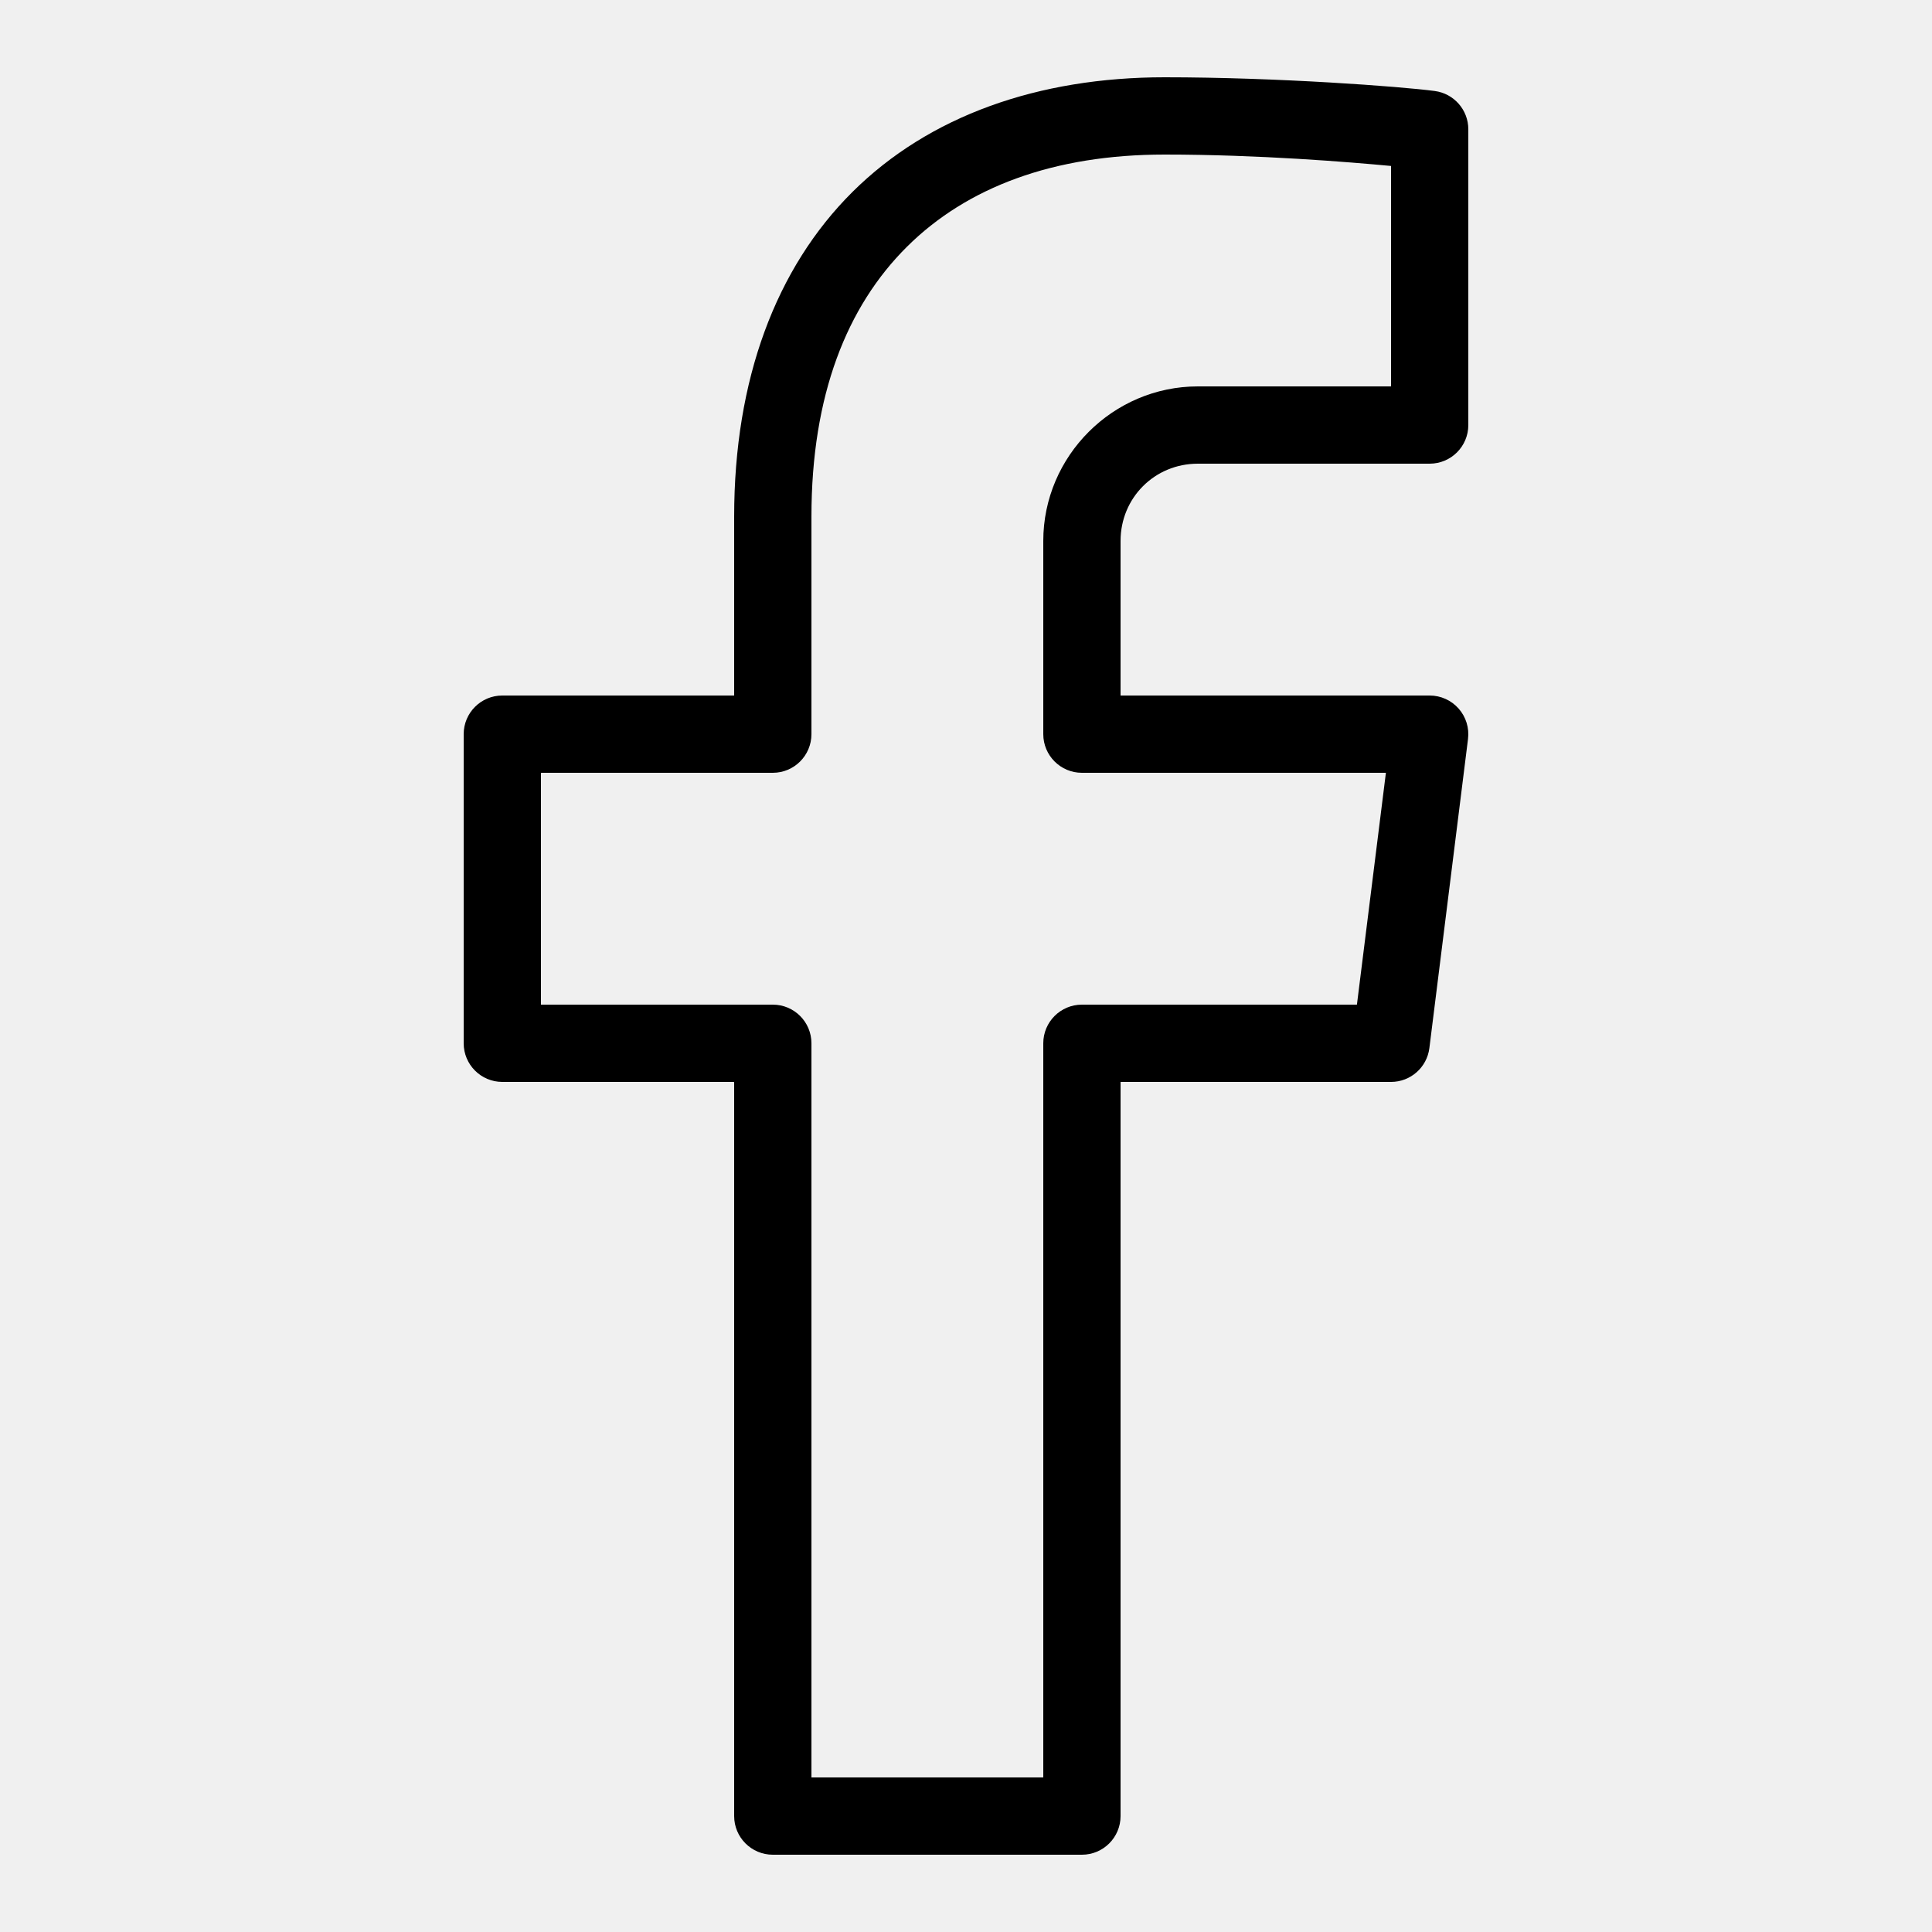
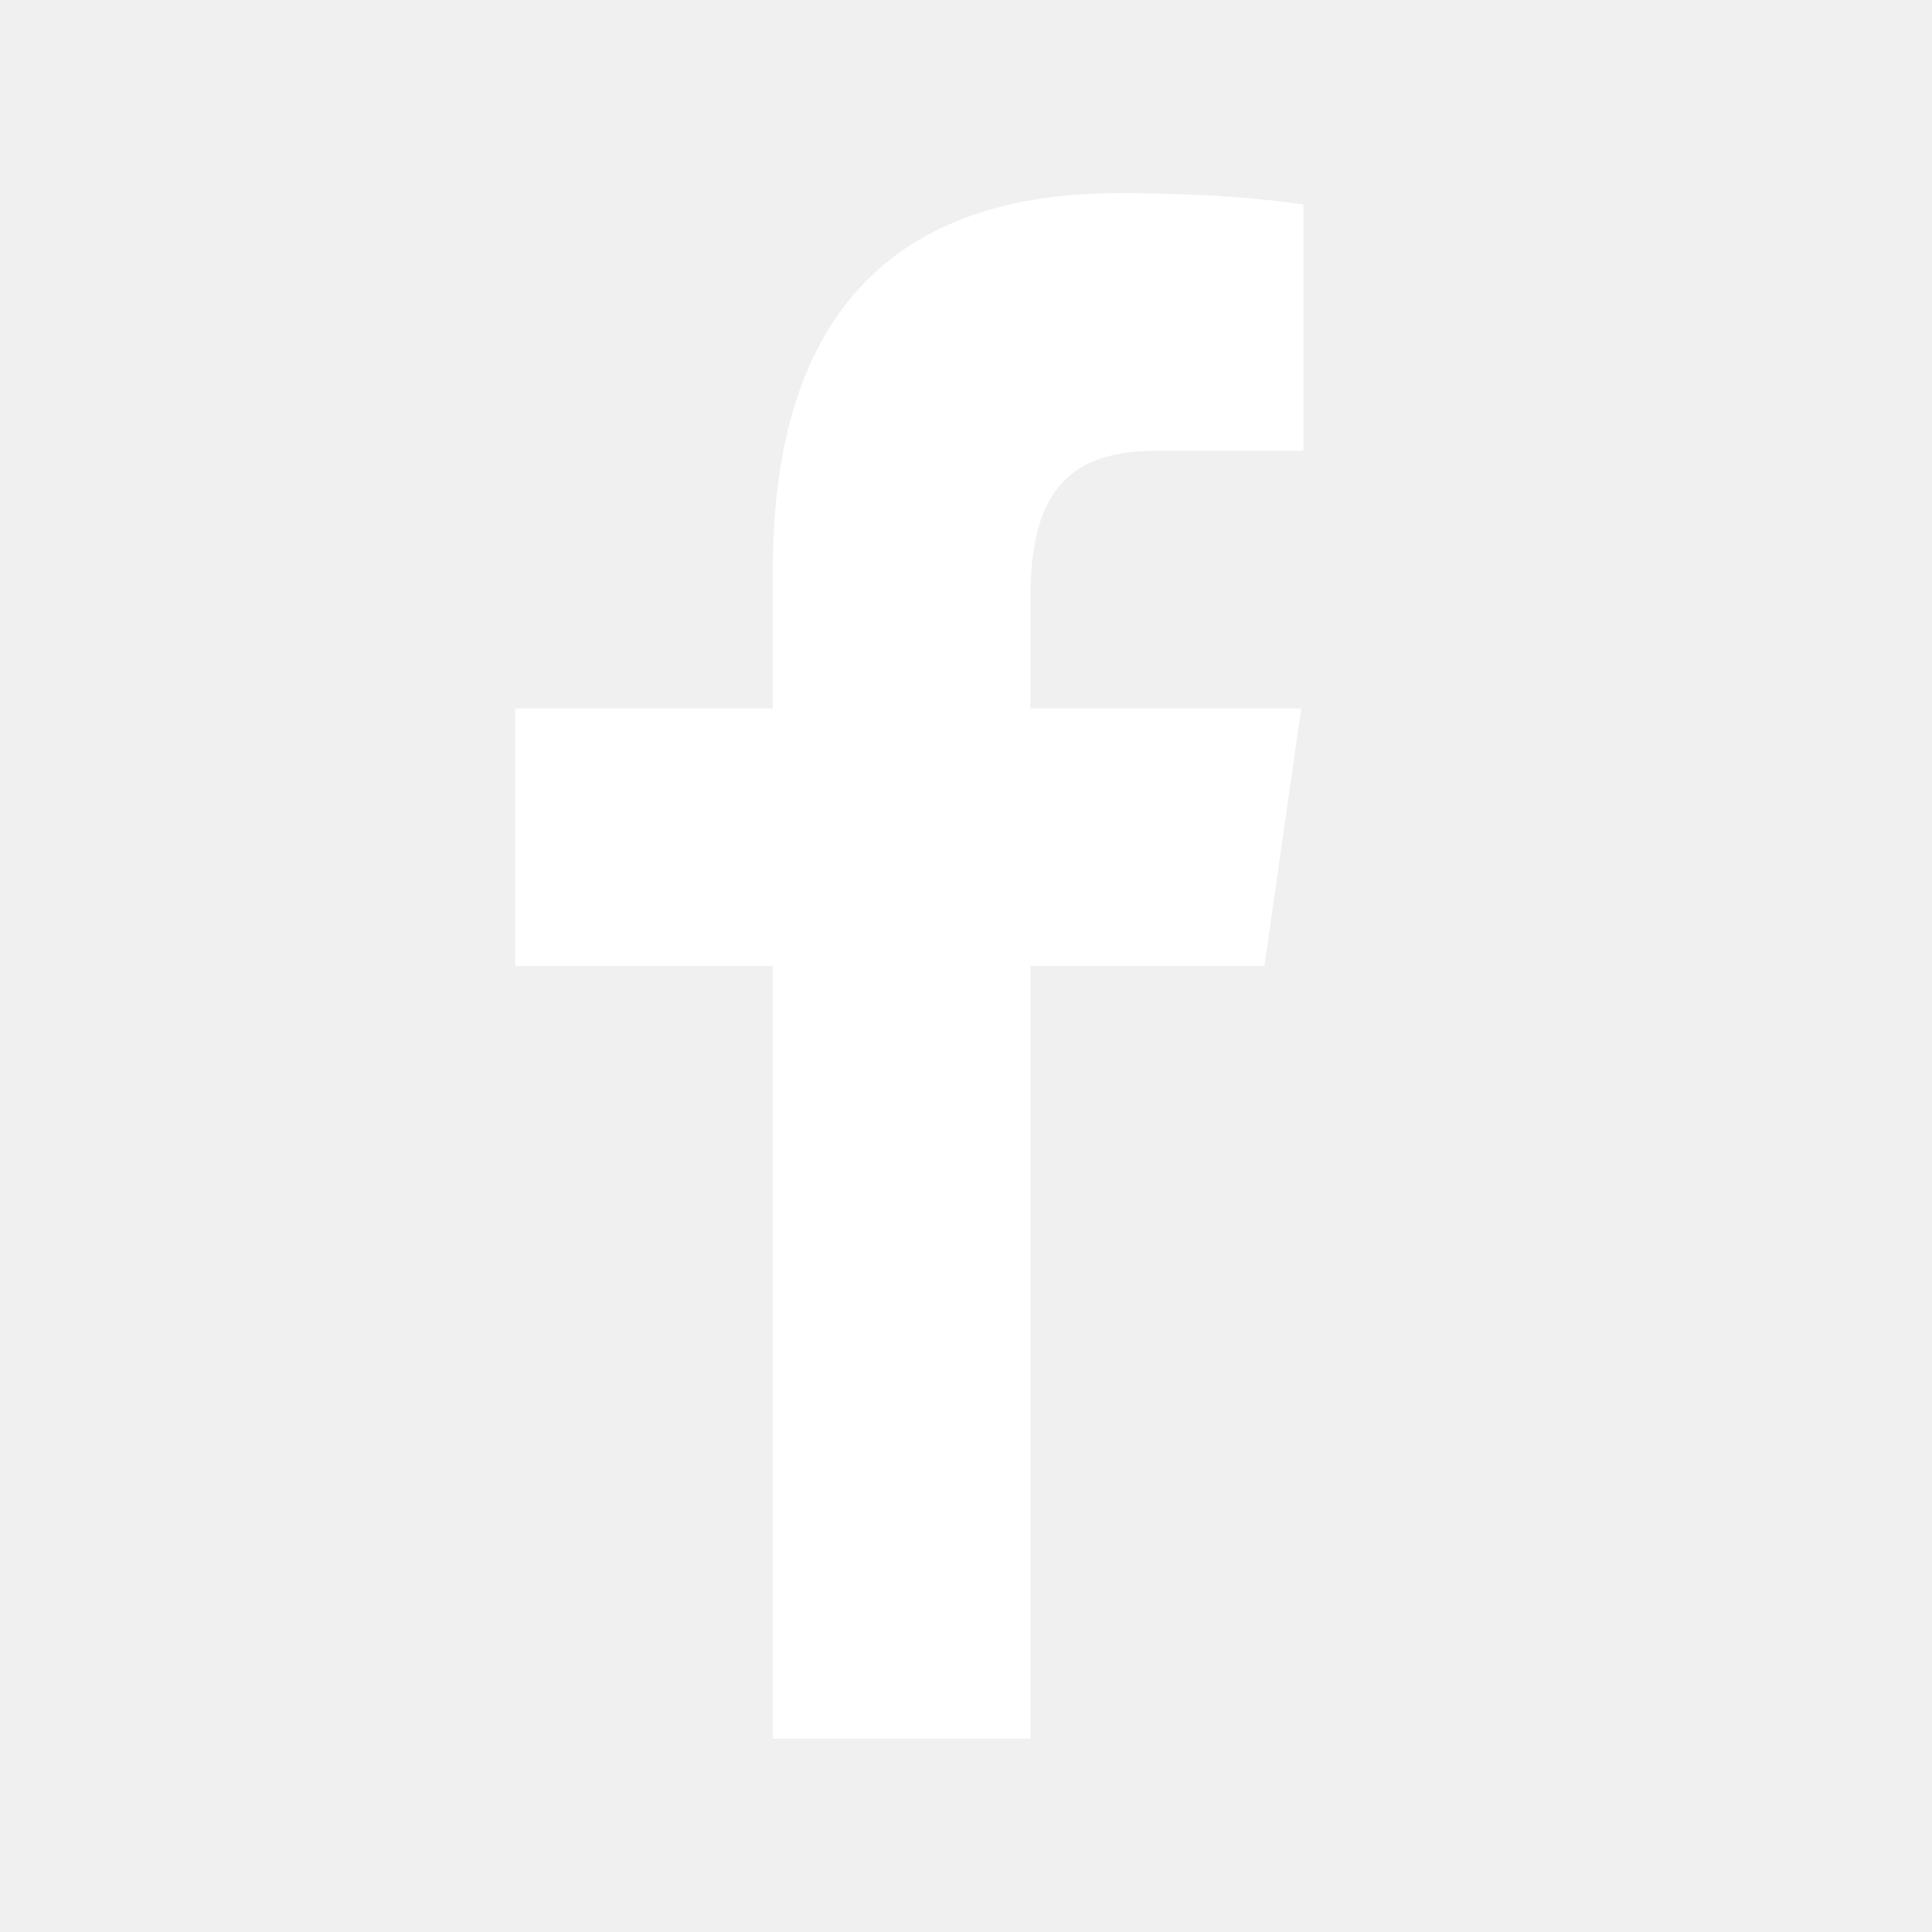
- <svg xmlns="http://www.w3.org/2000/svg" viewBox="0 0 50 50" width="20px" height="20px">
-   <path d="M 30.141 2 C 26.87 2 24.045 2.997 22.062 4.967 C 20.08 6.937 19 9.824 19 13.367 L 19 18 L 13 18 A 1 1 0 0 0 12 19 L 12 27 A 1 1 0 0 0 13 28 L 19 28 L 19 47 A 1 1 0 0 0 20 48 L 28 48 A 1 1 0 0 0 29 47 L 29 28 L 36 28 A 1 1 0 0 0 36.992 27.125 L 37.992 19.125 A 1 1 0 0 0 37 18 L 29 18 L 29 14 C 29 12.883 29.883 12 31 12 L 37 12 A 1 1 0 0 0 38 11 L 38 3.346 A 1 1 0 0 0 37.131 2.355 C 36.247 2.238 33.057 2 30.141 2 z M 30.141 4 C 32.578 4 34.935 4.195 36 4.295 L 36 10 L 31 10 C 28.803 10 27 11.803 27 14 L 27 19 A 1 1 0 0 0 28 20 L 35.867 20 L 35.117 26 L 28 26 A 1 1 0 0 0 27 27 L 27 46 L 21 46 L 21 27 A 1 1 0 0 0 20 26 L 14 26 L 14 20 L 20 20 A 1 1 0 0 0 21 19 L 21 13.367 C 21 10.223 21.92 7.927 23.473 6.385 C 25.025 4.843 27.27 4 30.141 4 z" />
+ <svg xmlns="http://www.w3.org/2000/svg" viewBox="0,0,256,256" width="20px" height="20px">
+   <g fill="#ffffff" fill-rule="nonzero" stroke="none" stroke-width="1" stroke-linecap="butt" stroke-linejoin="miter" stroke-miterlimit="10" stroke-dasharray="" stroke-dashoffset="0" font-family="none" font-weight="none" font-size="none" text-anchor="none" style="mix-blend-mode: normal">
+     <g transform="scale(8.53333,8.53333)">
+       <path d="M12,27v-12h-4v-4h4v-2.148c0,-4.067 1.981,-5.852 5.361,-5.852c1.619,0 2.475,0.12 2.88,0.175v3.825h-2.305c-1.435,0 -1.936,0.757 -1.936,2.291v1.709h4.205l-0.571,4h-3.634v12z" />
+     </g>
+   </g>
</svg>
